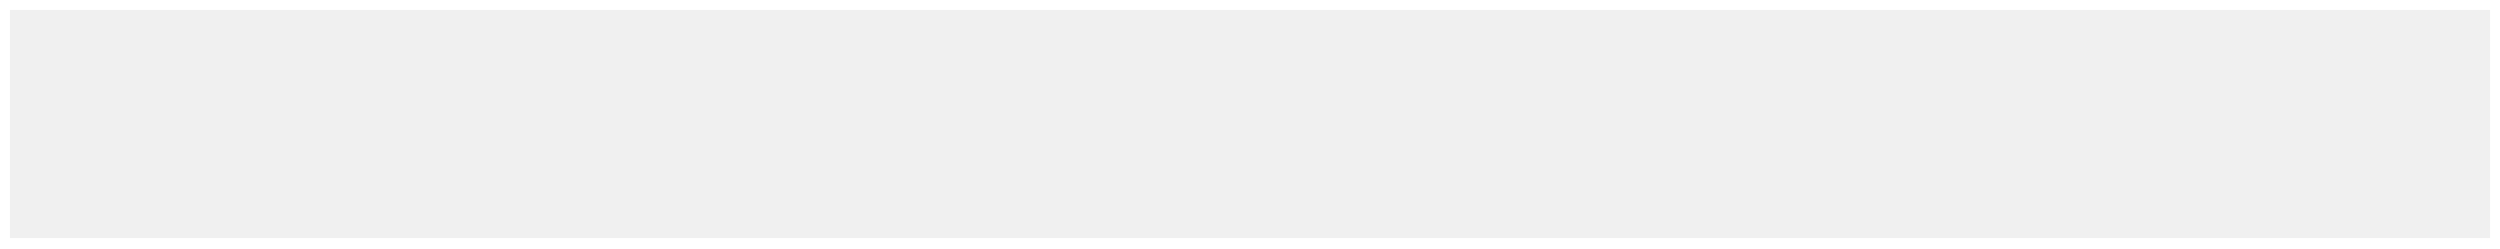
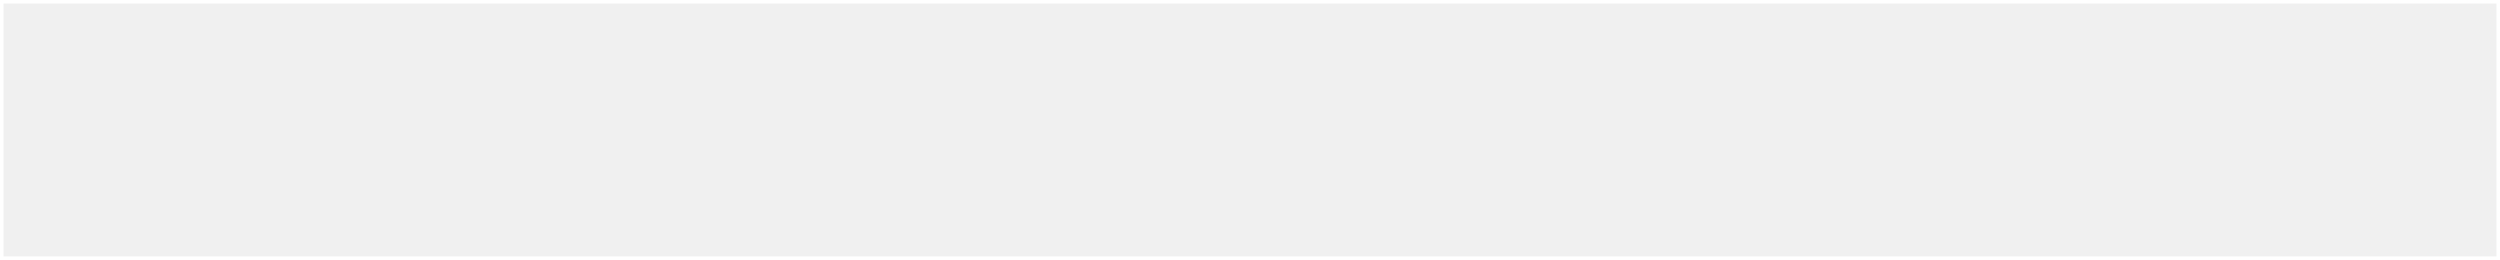
- <svg xmlns="http://www.w3.org/2000/svg" version="1.1" width="252px" height="25px" viewBox="54 309  252 25">
-   <path d="M 55 310  L 305 310  L 305 333  L 55 333  L 55 310  Z " fill-rule="nonzero" fill="#f0f0f0" stroke="none" />
+ <svg xmlns="http://www.w3.org/2000/svg" version="1.1" width="702px" height="73px" viewBox="107 817  702 73">
+   <path d="M 108 818  L 808 818  L 808 889  L 108 889  L 108 818  Z " fill-rule="nonzero" fill="#f0f0f0" stroke="none" />
</svg>
